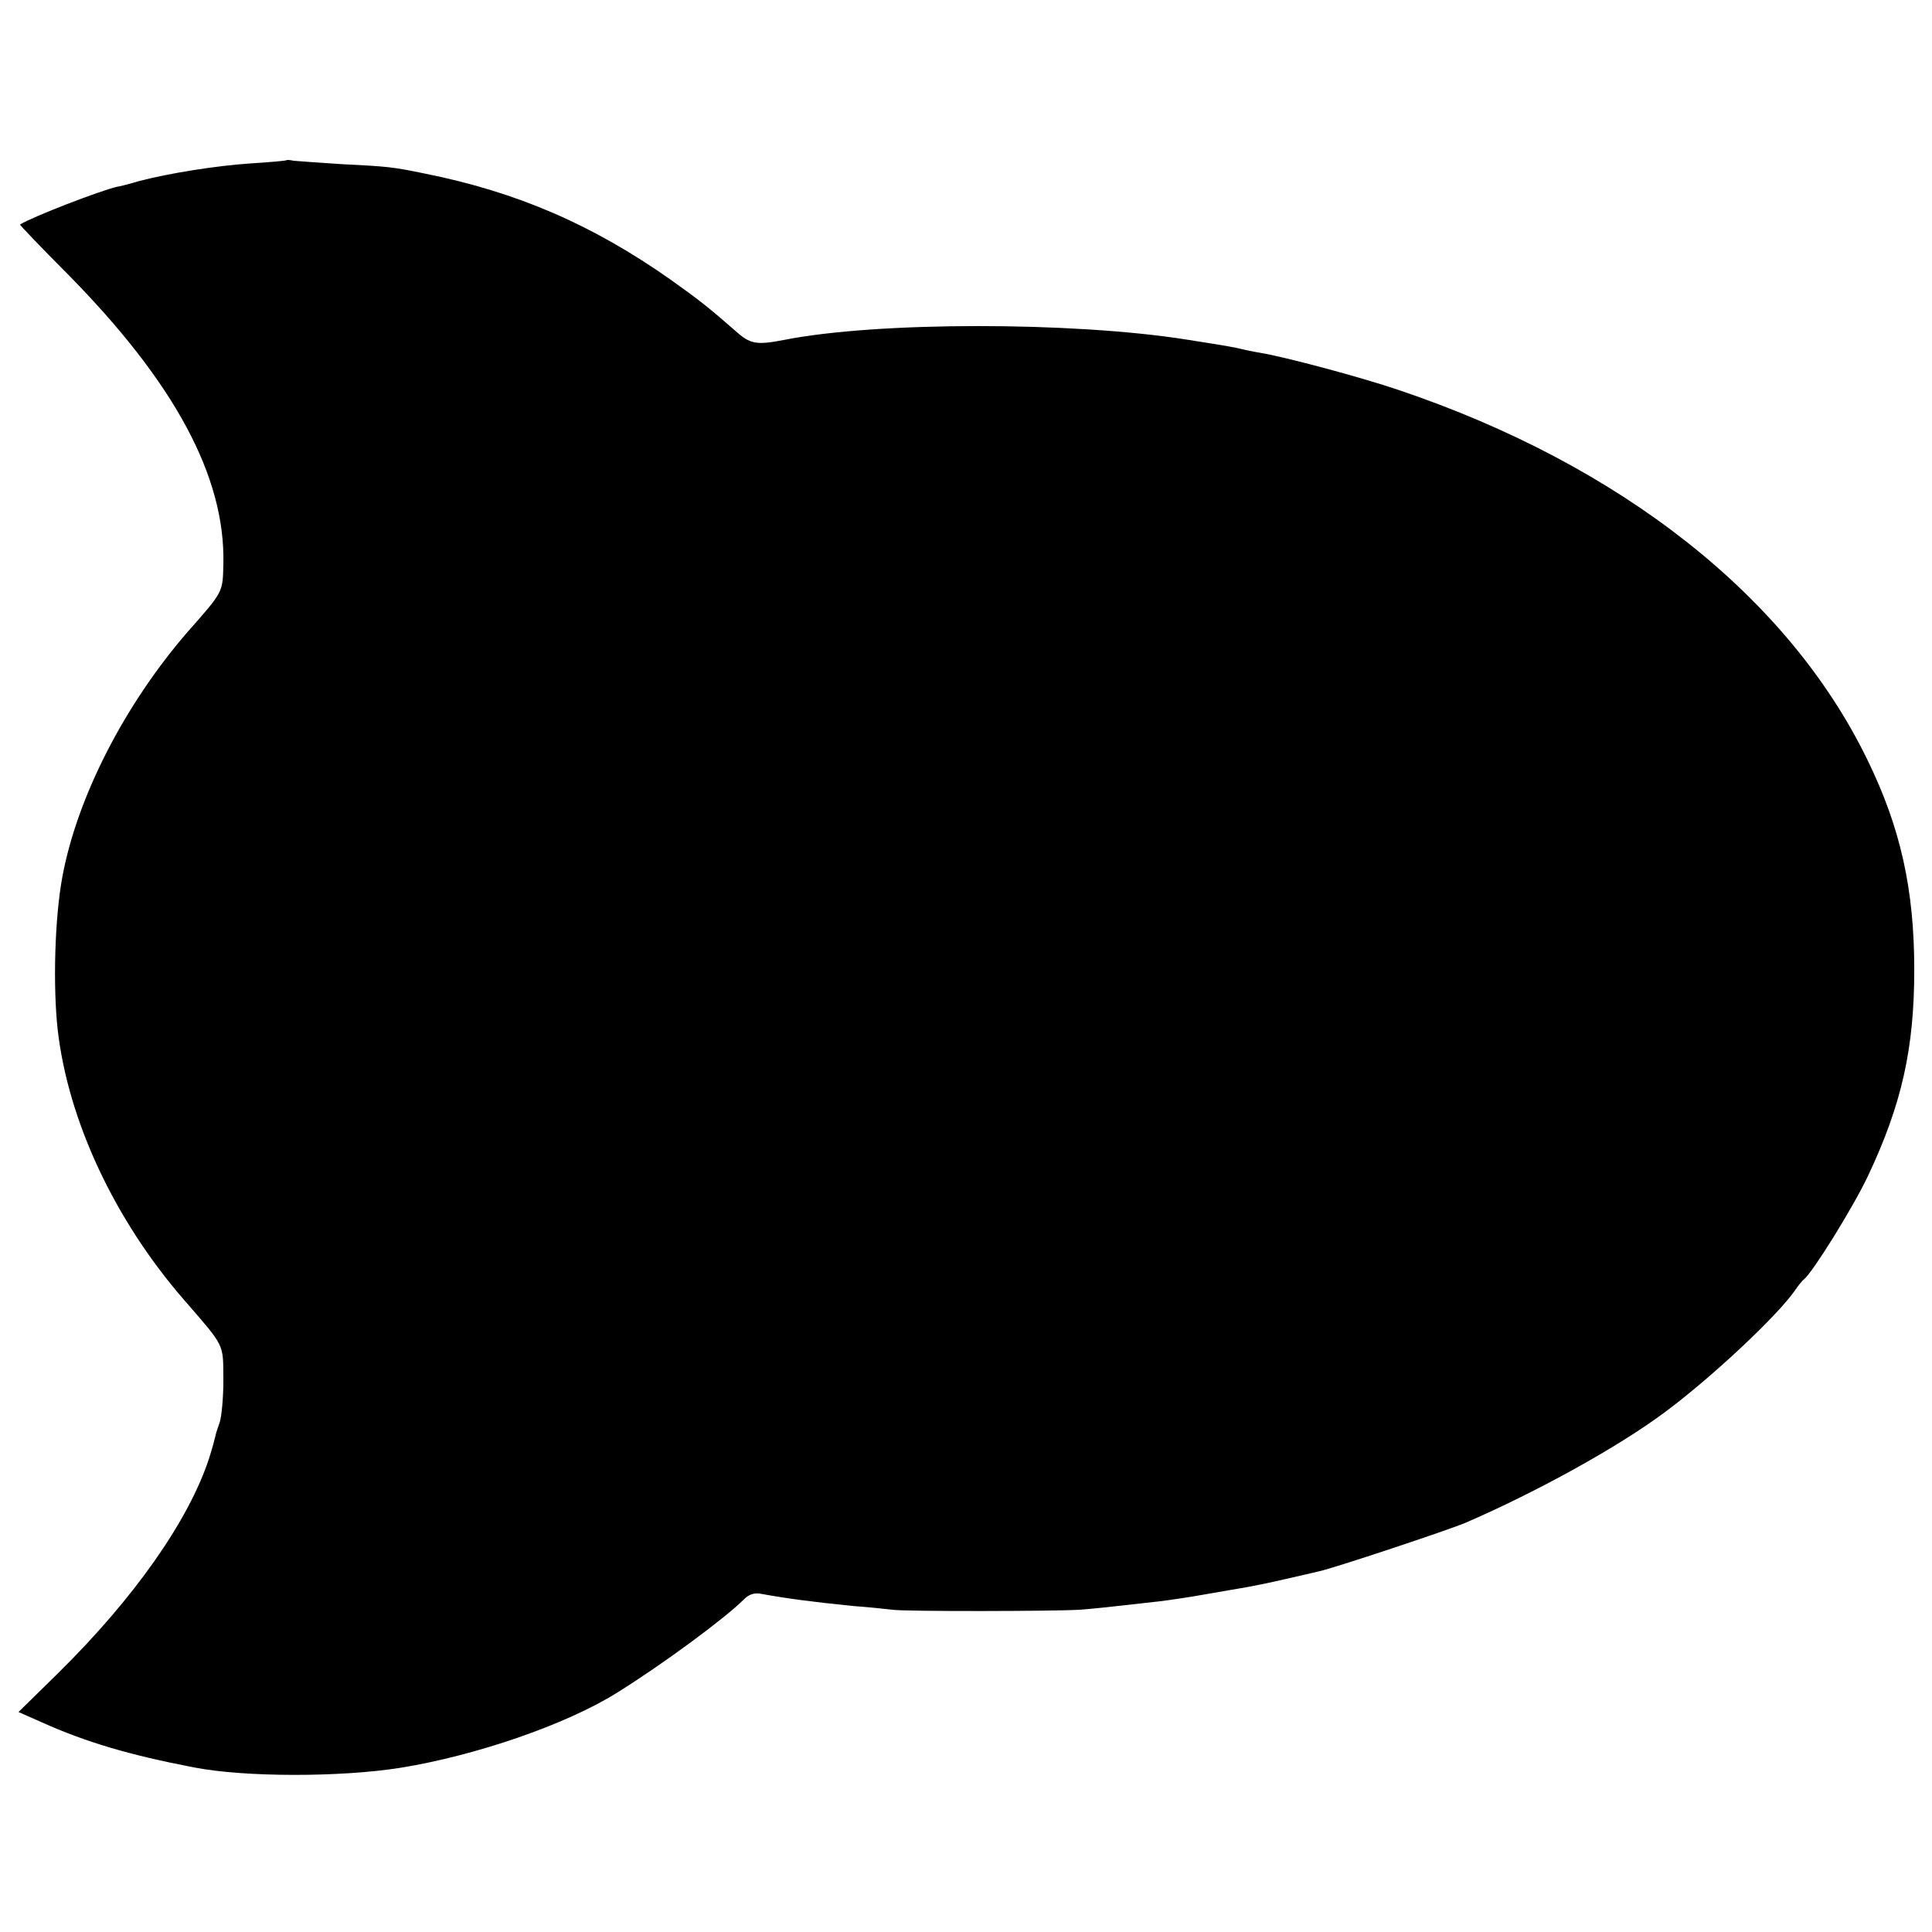
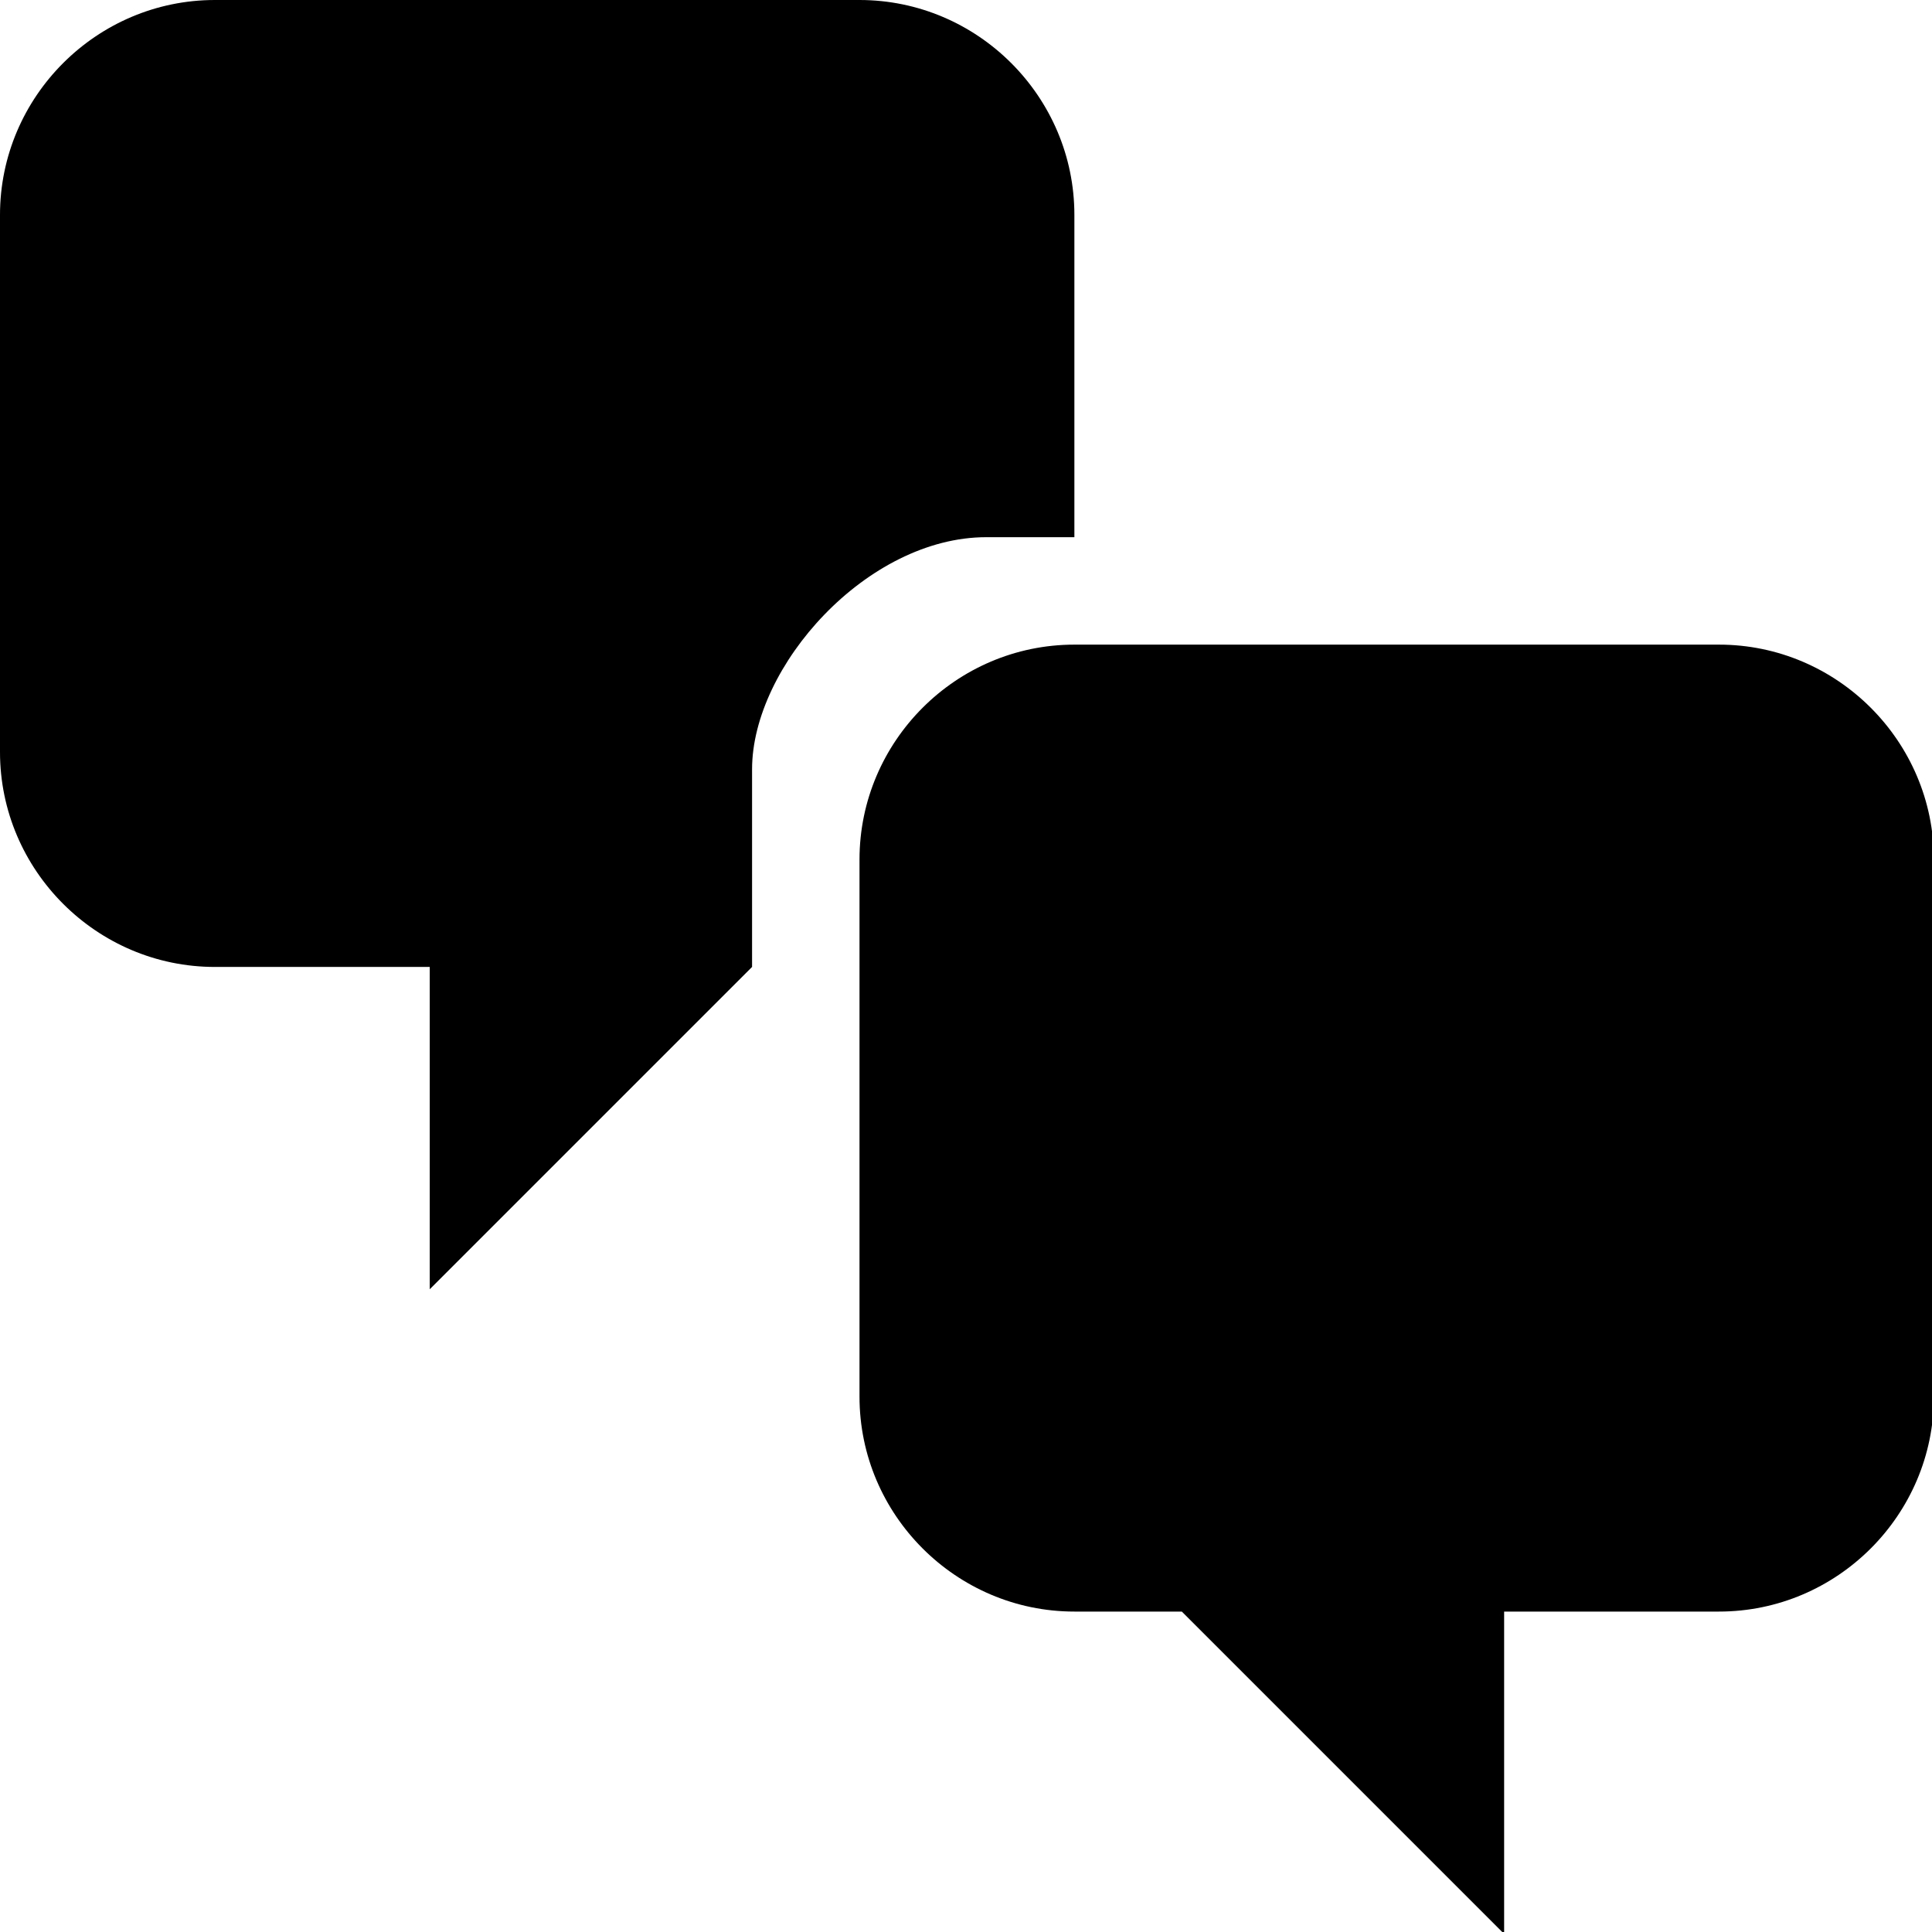
- <svg xmlns="http://www.w3.org/2000/svg" version="1.0" width="512pt" height="512pt" viewBox="0 0 512 512" preserveAspectRatio="xMidYMid meet">
-   <g transform="translate(0,512) scale(0.1,-0.1)" fill="#000000" stroke="none">
-     <path d="M758 4695 c-2 -1 -43 -5 -93 -8 -91 -6 -217 -26 -297 -47 -23 -7 -50 -14 -58 -15 -44 -10 -223 -79 -257 -100 -1 -1 55 -60 126 -131 284 -288 418 -537 413 -768 -2 -77 1 -72 -96 -182 -166 -192 -292 -437 -331 -649 -20 -109 -25 -288 -12 -405 28 -241 151 -503 334 -714 111 -128 104 -115 105 -213 0 -49 -5 -99 -10 -113 -5 -14 -10 -29 -11 -35 -1 -5 -8 -32 -17 -60 -54 -165 -199 -371 -400 -569 l-105 -103 61 -27 c118 -53 233 -87 405 -120 134 -26 387 -26 545 -1 200 32 441 115 575 199 122 76 286 197 337 248 13 13 28 18 46 14 66 -12 133 -21 242 -32 41 -3 89 -8 105 -10 37 -5 433 -4 495 0 41 3 69 6 210 22 25 3 81 11 125 19 44 8 94 16 110 19 17 3 62 12 100 21 39 9 80 18 91 21 35 7 345 110 389 129 187 81 401 199 525 291 122 90 302 258 348 326 9 13 19 25 23 28 22 17 130 190 170 275 89 189 122 337 122 545 0 212 -36 376 -124 556 -209 431 -652 781 -1241 980 -103 35 -302 88 -368 99 -19 3 -42 8 -50 10 -16 4 -30 7 -145 25 -303 48 -822 48 -1068 -1 -73 -14 -89 -11 -128 24 -71 62 -92 79 -172 136 -206 145 -406 232 -651 281 -87 18 -101 19 -221 25 -60 4 -118 8 -127 9 -9 2 -18 3 -20 1z" />
+ <svg xmlns="http://www.w3.org/2000/svg" width="682px" height="682px" version="1.1" xml:space="preserve" style="fill-rule:evenodd;clip-rule:evenodd;stroke-linejoin:round;stroke-miterlimit:1.414;">
+   <g>
+     <g transform="matrix(37.9259,0,0,37.9259,-37.9259,-37.9259)">
+       <path d="M11,6l-0.82,0c-1.11,0 -2.18,1.2 -2.18,2.16l0,1.84l-3,3l0,-3l-2,0c-1.1,0 -2,-0.9 -2,-2l0,-5c0,-1.1 0.9,-2 2,-2l6,0c1.1,0 2,0.9 2,2ZM11,7l6,0c1.1,0 2,0.9 2,2l0,5c0,1.1 -0.9,2 -2,2l-2,0l0,3l-3,-3l-1,0c-1.1,0 -2,-0.9 -2,-2l0,-5c0,-1.1 0.9,-2 2,-2Z" style="fill:#000;fill-rule:nonzero;" />
+     </g>
  </g>
</svg>
